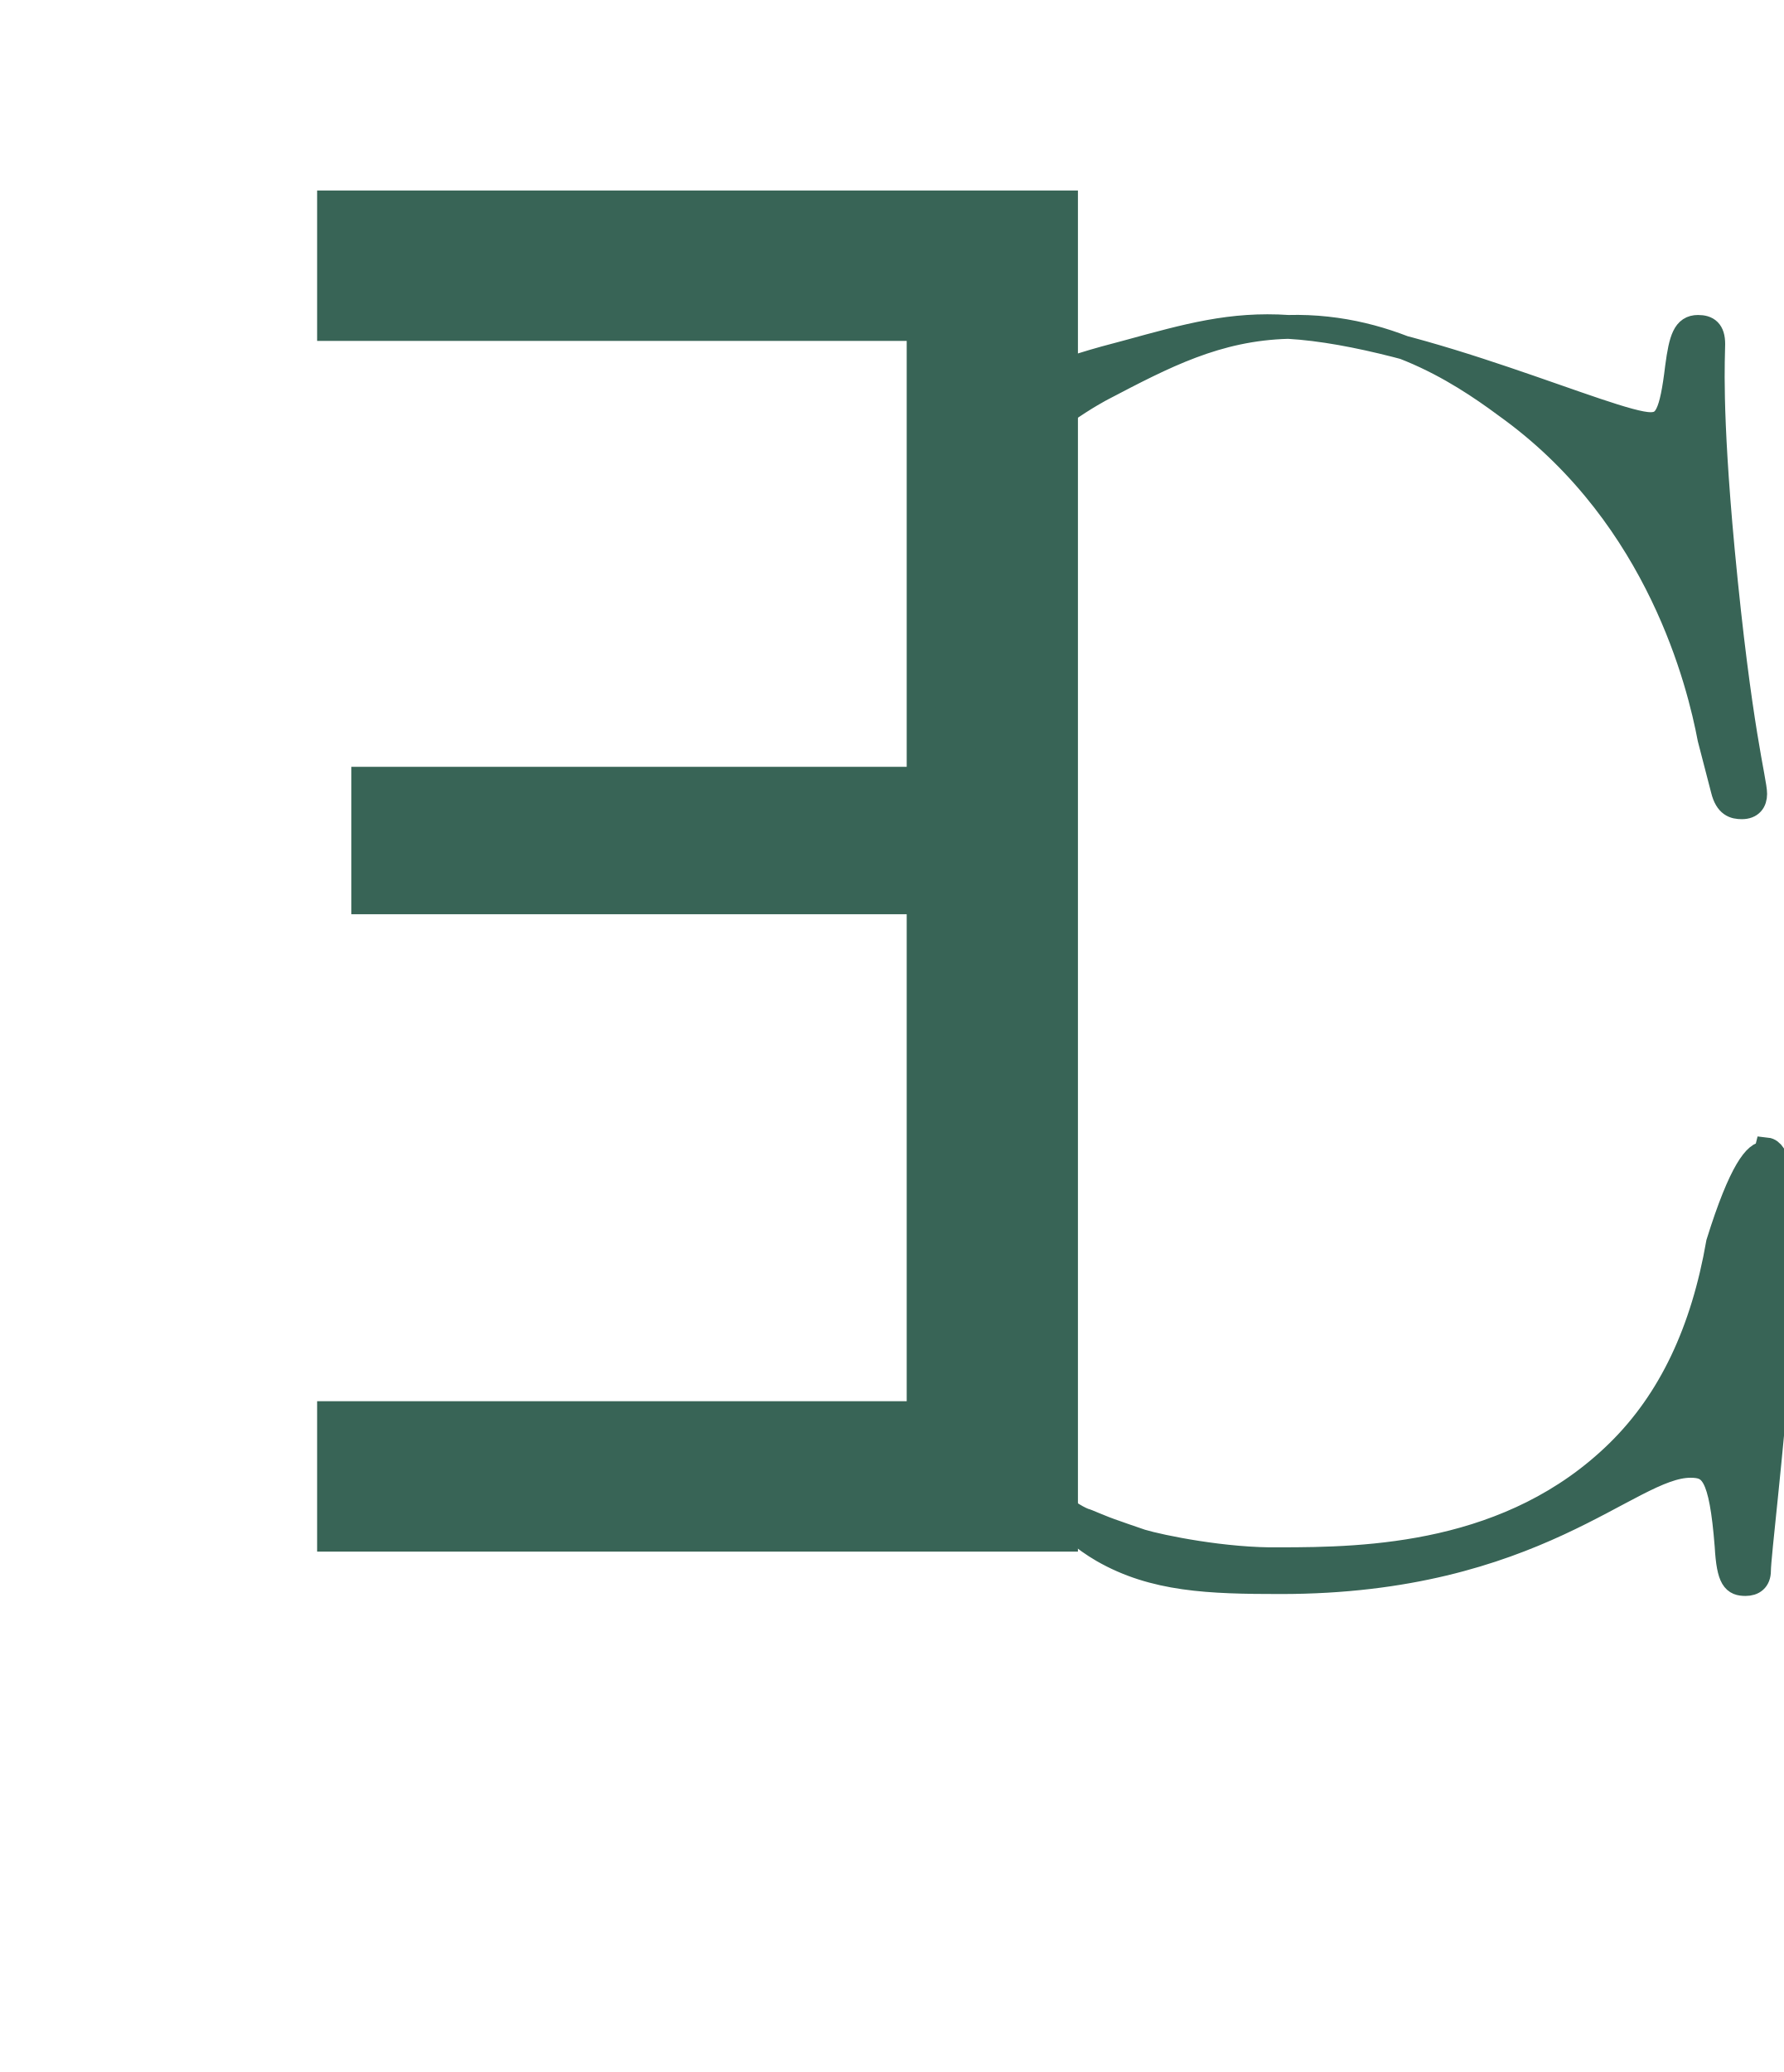
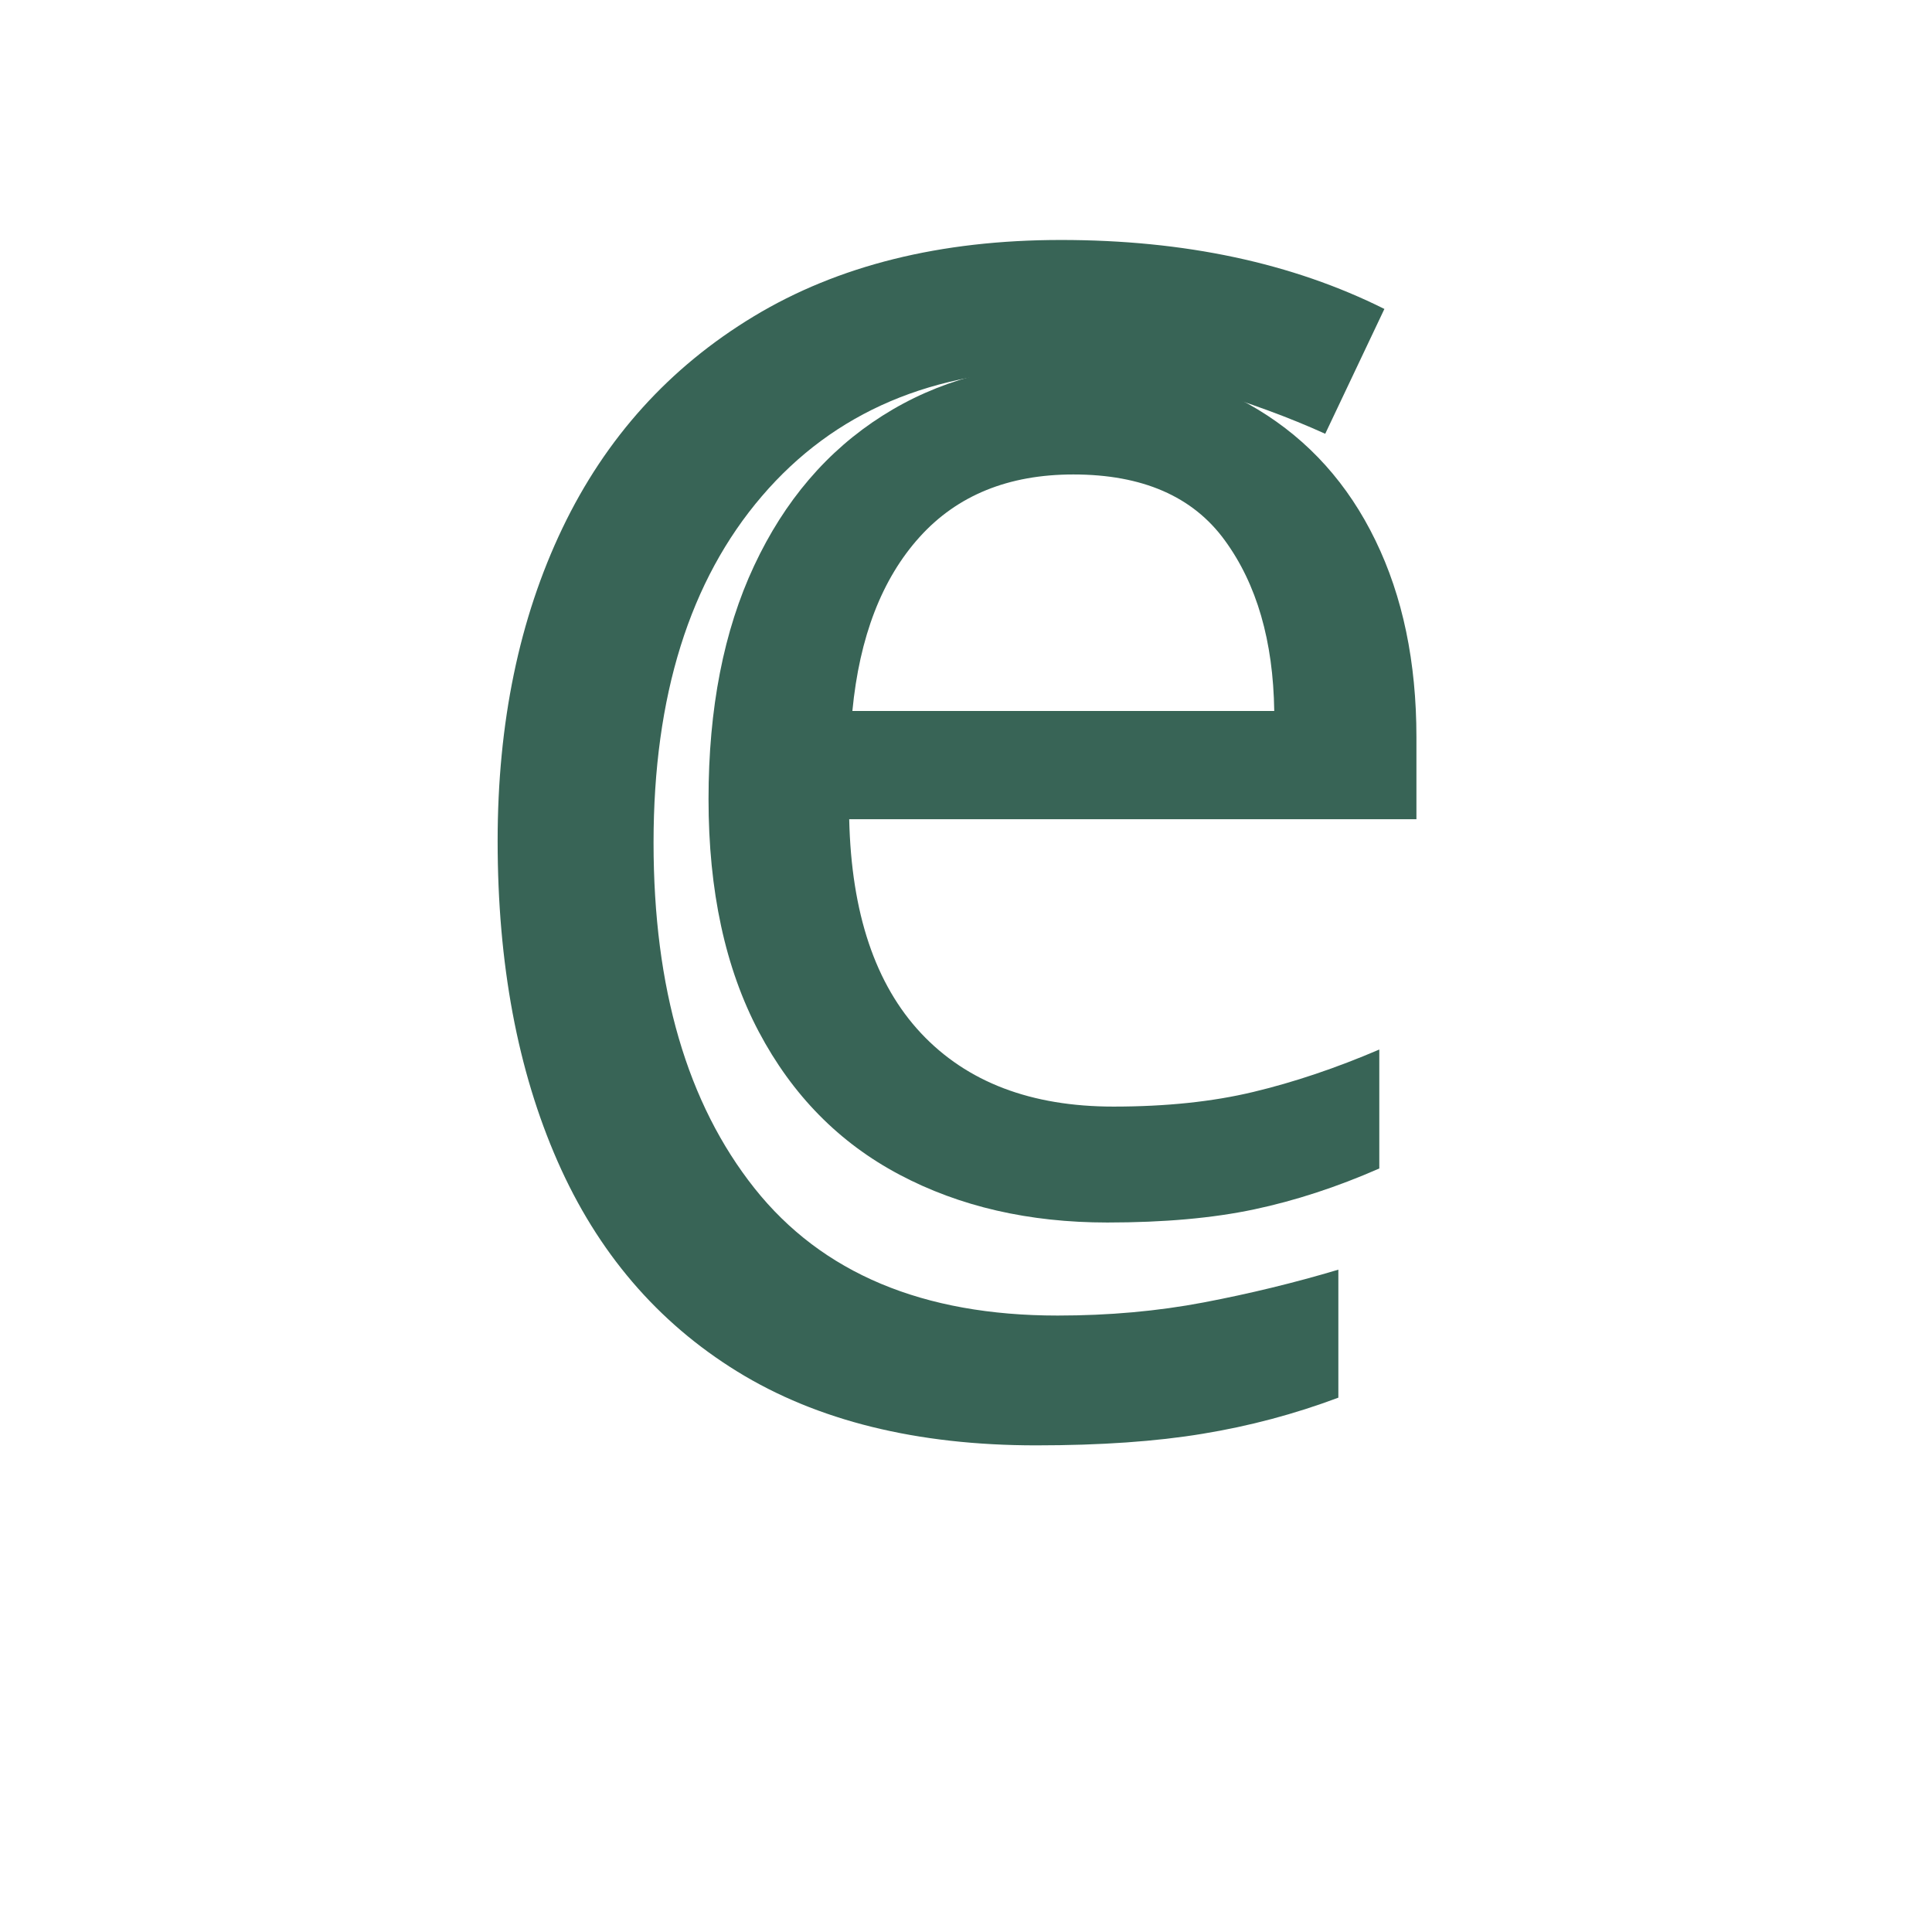
- <svg xmlns="http://www.w3.org/2000/svg" id="Calque_1" data-name="Calque 1" viewBox="0 0 18.72 21.74">
-   <defs>
-     <style>
-       .cls-1 {
-         font-family: Tenez-Regular, Tenez;
-         font-size: 20px;
-       }
- 
-       .cls-1, .cls-2 {
-         fill: #386456;
-       }
- 
-       .cls-2 {
-         stroke: #386456;
-         stroke-miterlimit: 10;
-         stroke-width: .25px;
-       }
-     </style>
-   </defs>
-   <text class="cls-1" transform="translate(13.25 16.28) rotate(-180) scale(1 -1)">
-     <tspan x="0" y="0">E</tspan>
-   </text>
-   <path class="cls-2" d="M18.54,12.06c.46,.05-.08,4.12-.08,4.42,0,.1-.06,.14-.14,.14-.12,0-.18-.04-.2-.4-.06-.76-.16-.84-.38-.84-.64,0-1.62,1.22-4.3,1.22-.75,0-1.33-.02-1.87-.33-.81-.47-1.07-1.41-1.37-2.43-.09-.32-.24-.83-.29-1.52-.1-1.47,.39-1.71,.33-3.07-.03-.67-.15-.58-.34-2.13-.07-.55-.12-1.08,.04-1.73,.08-.34,.15-.63,.38-.92,.35-.45,.83-.6,1.52-.78,.62-.17,1.08-.3,1.68-.26,1.39,.08,3.4,1.02,3.8,1.02,.16,0,.22-.1,.28-.6,.04-.3,.08-.42,.22-.42,.1,0,.16,.04,.16,.18s-.04,.66,.1,2.16c.18,1.9,.34,2.42,.34,2.56,0,.08-.04,.14-.14,.14-.08,0-.16-.02-.2-.18l-.14-.54c-.11-.58-.53-2.3-2.07-3.44-.42-.31-1.23-.91-2.35-.88-.75,.02-1.3,.31-1.95,.65,0,0-.7,.36-1.09,.91-.05,.07-.09,.14-.09,.15-.12,.23-.11,.44-.12,.58,0,.13-.07,.47-.19,1.15-.04,.21-.06,.3-.03,.43,.04,.15,.11,.23,.1,.39,0,.09-.04,.14-.06,.21-.09,.24,.02,.38,.09,.92,.03,.22,.01,.18,.05,.46,.05,.34,.09,.46,.11,.65,.02,.16,.01,.2,0,.86-.03,.83-.02,.96-.07,1.32-.04,.31-.05,.25-.08,.49-.03,.28-.02,.62,0,1.28,0,.08,0,.2,.04,.35,0,.03,.04,.21,.12,.41,.17,.45,.61,1.14,1.03,1.31,.02,0,.16,.07,.34,.13,0,0,.14,.05,.26,.09,.2,.06,.88,.2,1.45,.19,.91,0,2.43-.03,3.55-1.13,.55-.54,.89-1.27,1.05-2.19,.24-.77,.4-.95,.5-.94Z" />
+ <svg xmlns="http://www.w3.org/2000/svg" viewBox="0 0 200 200">
+   <g fill="#386456" font-family="Tenez-Regular, Tenez">
+     <text font-size="170" transform="translate(41.14 147.92)">
+       <tspan x="0" y="0">C</tspan>
+     </text>
+     <text font-size="160" transform="translate(64.55 124.96)">
+       <tspan x="0" y="0">e</tspan>
+     </text>
+   </g>
</svg>
